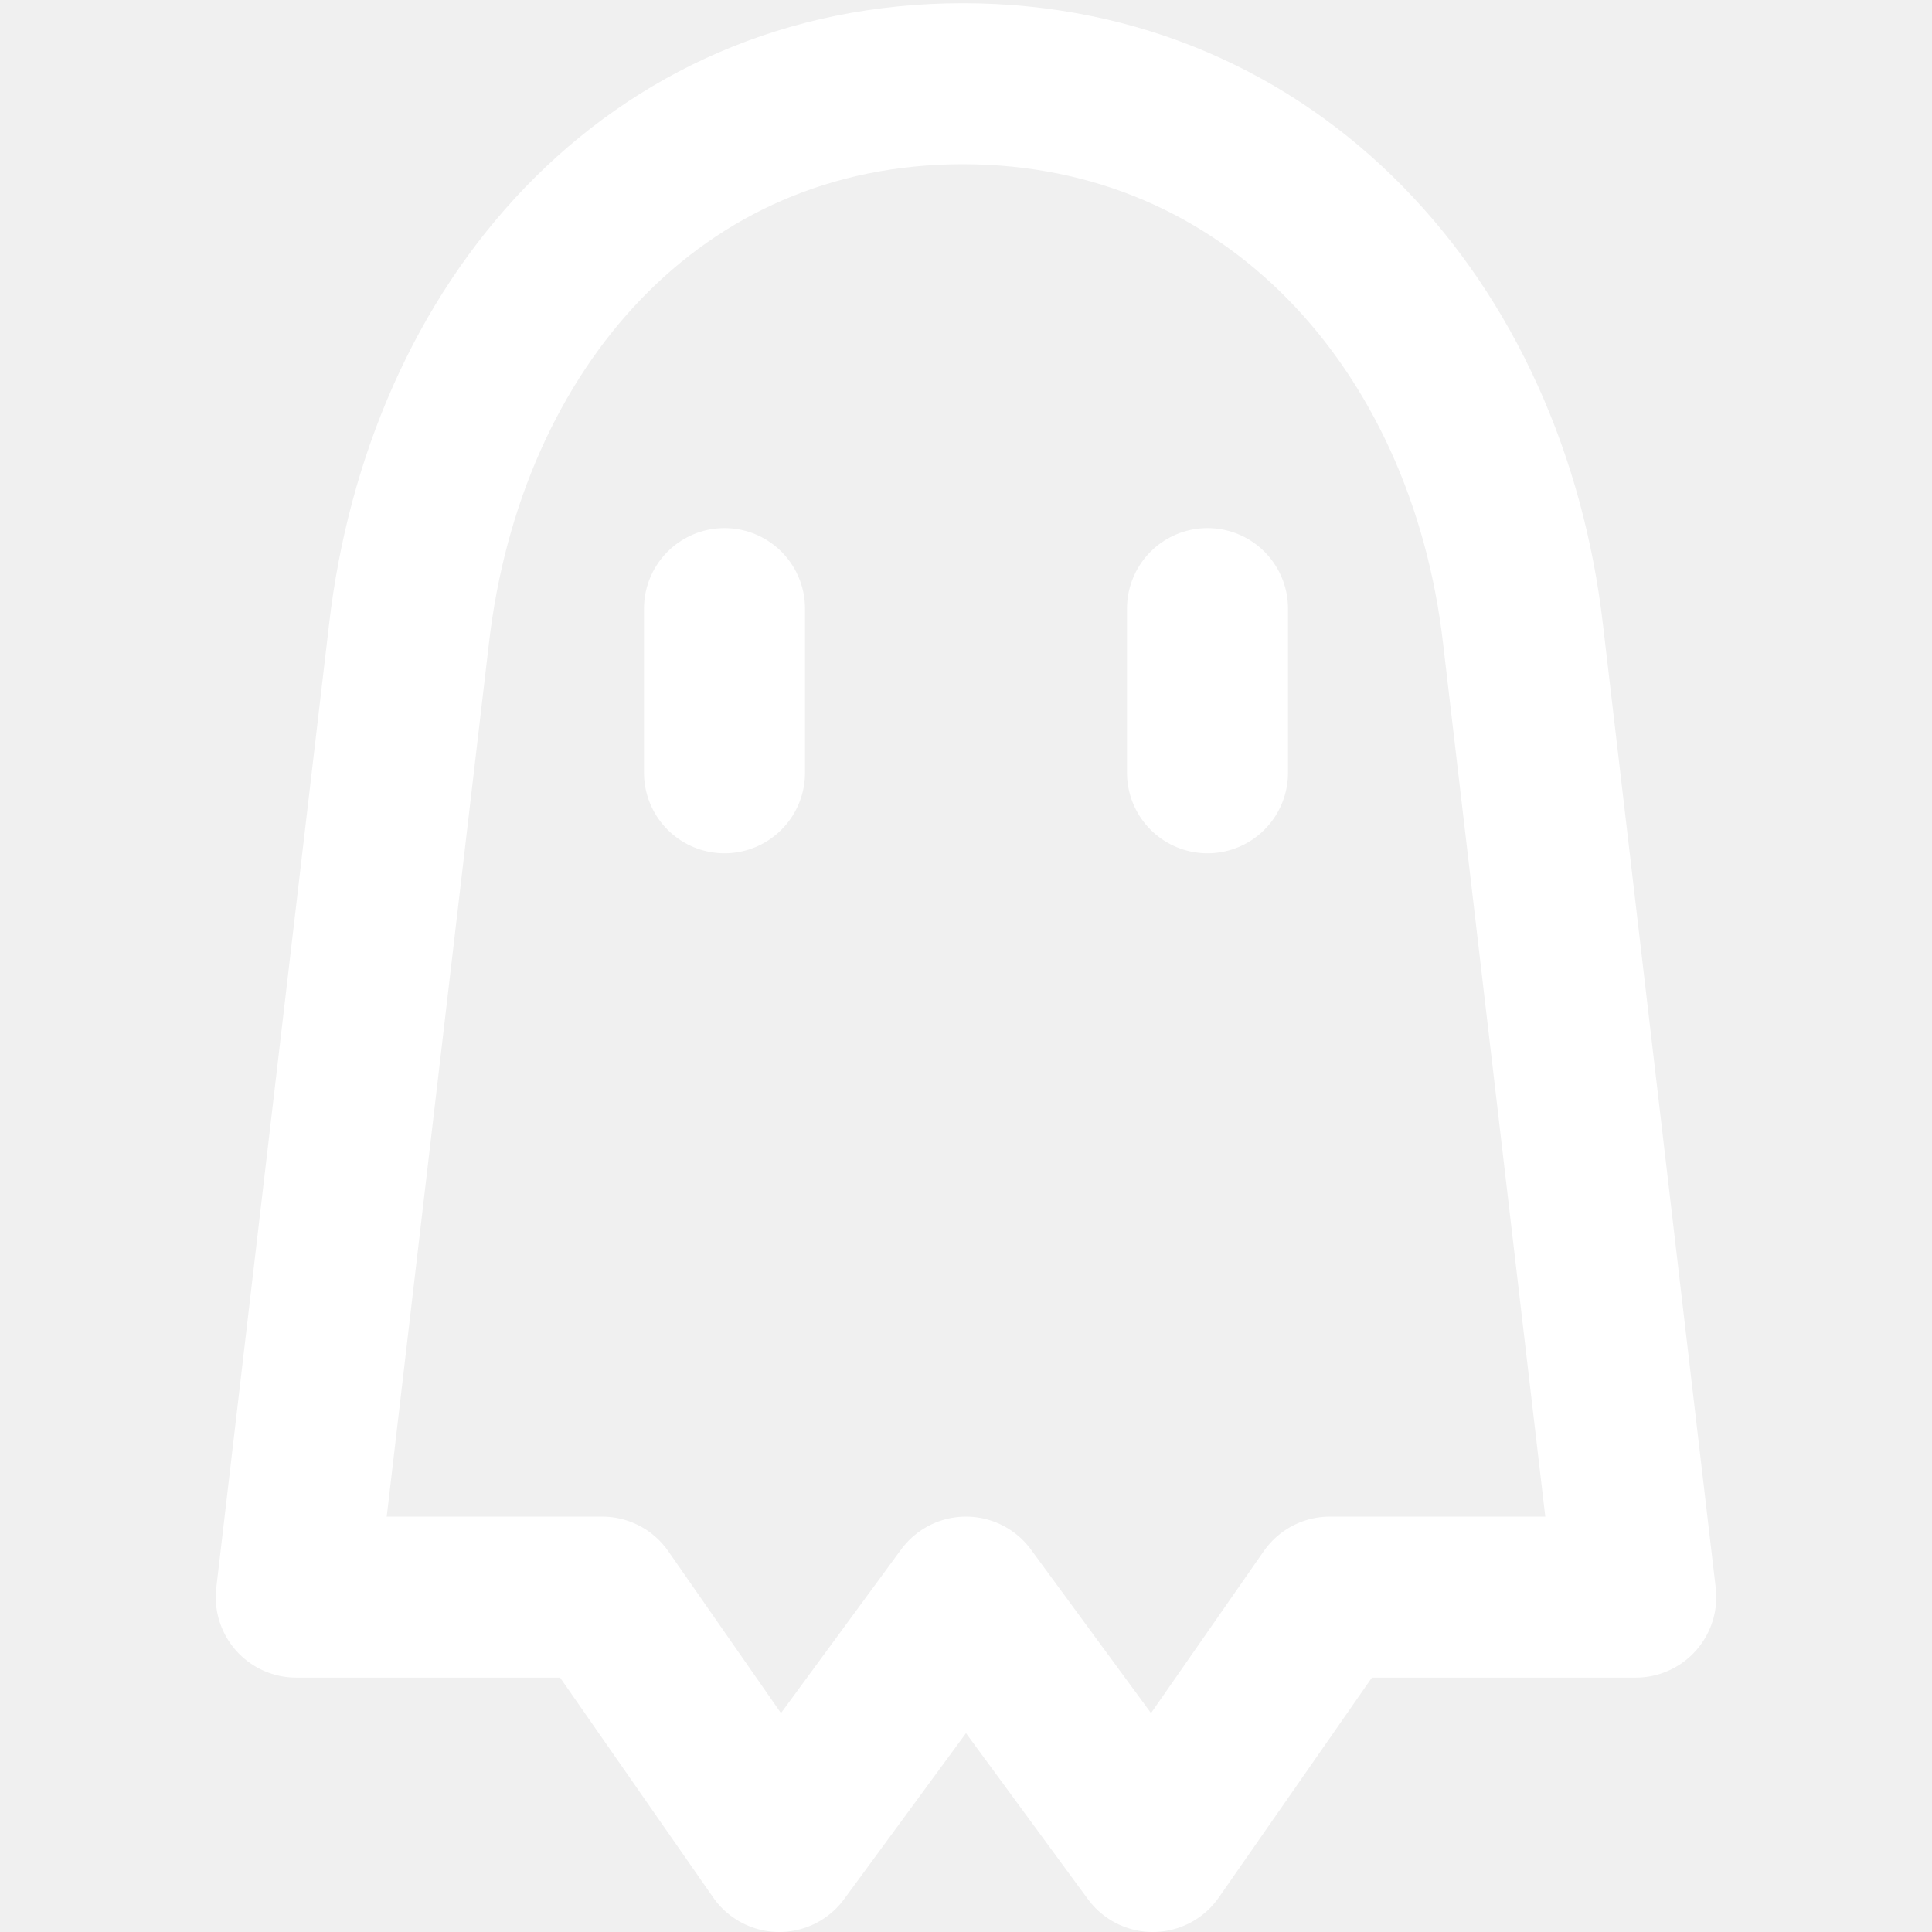
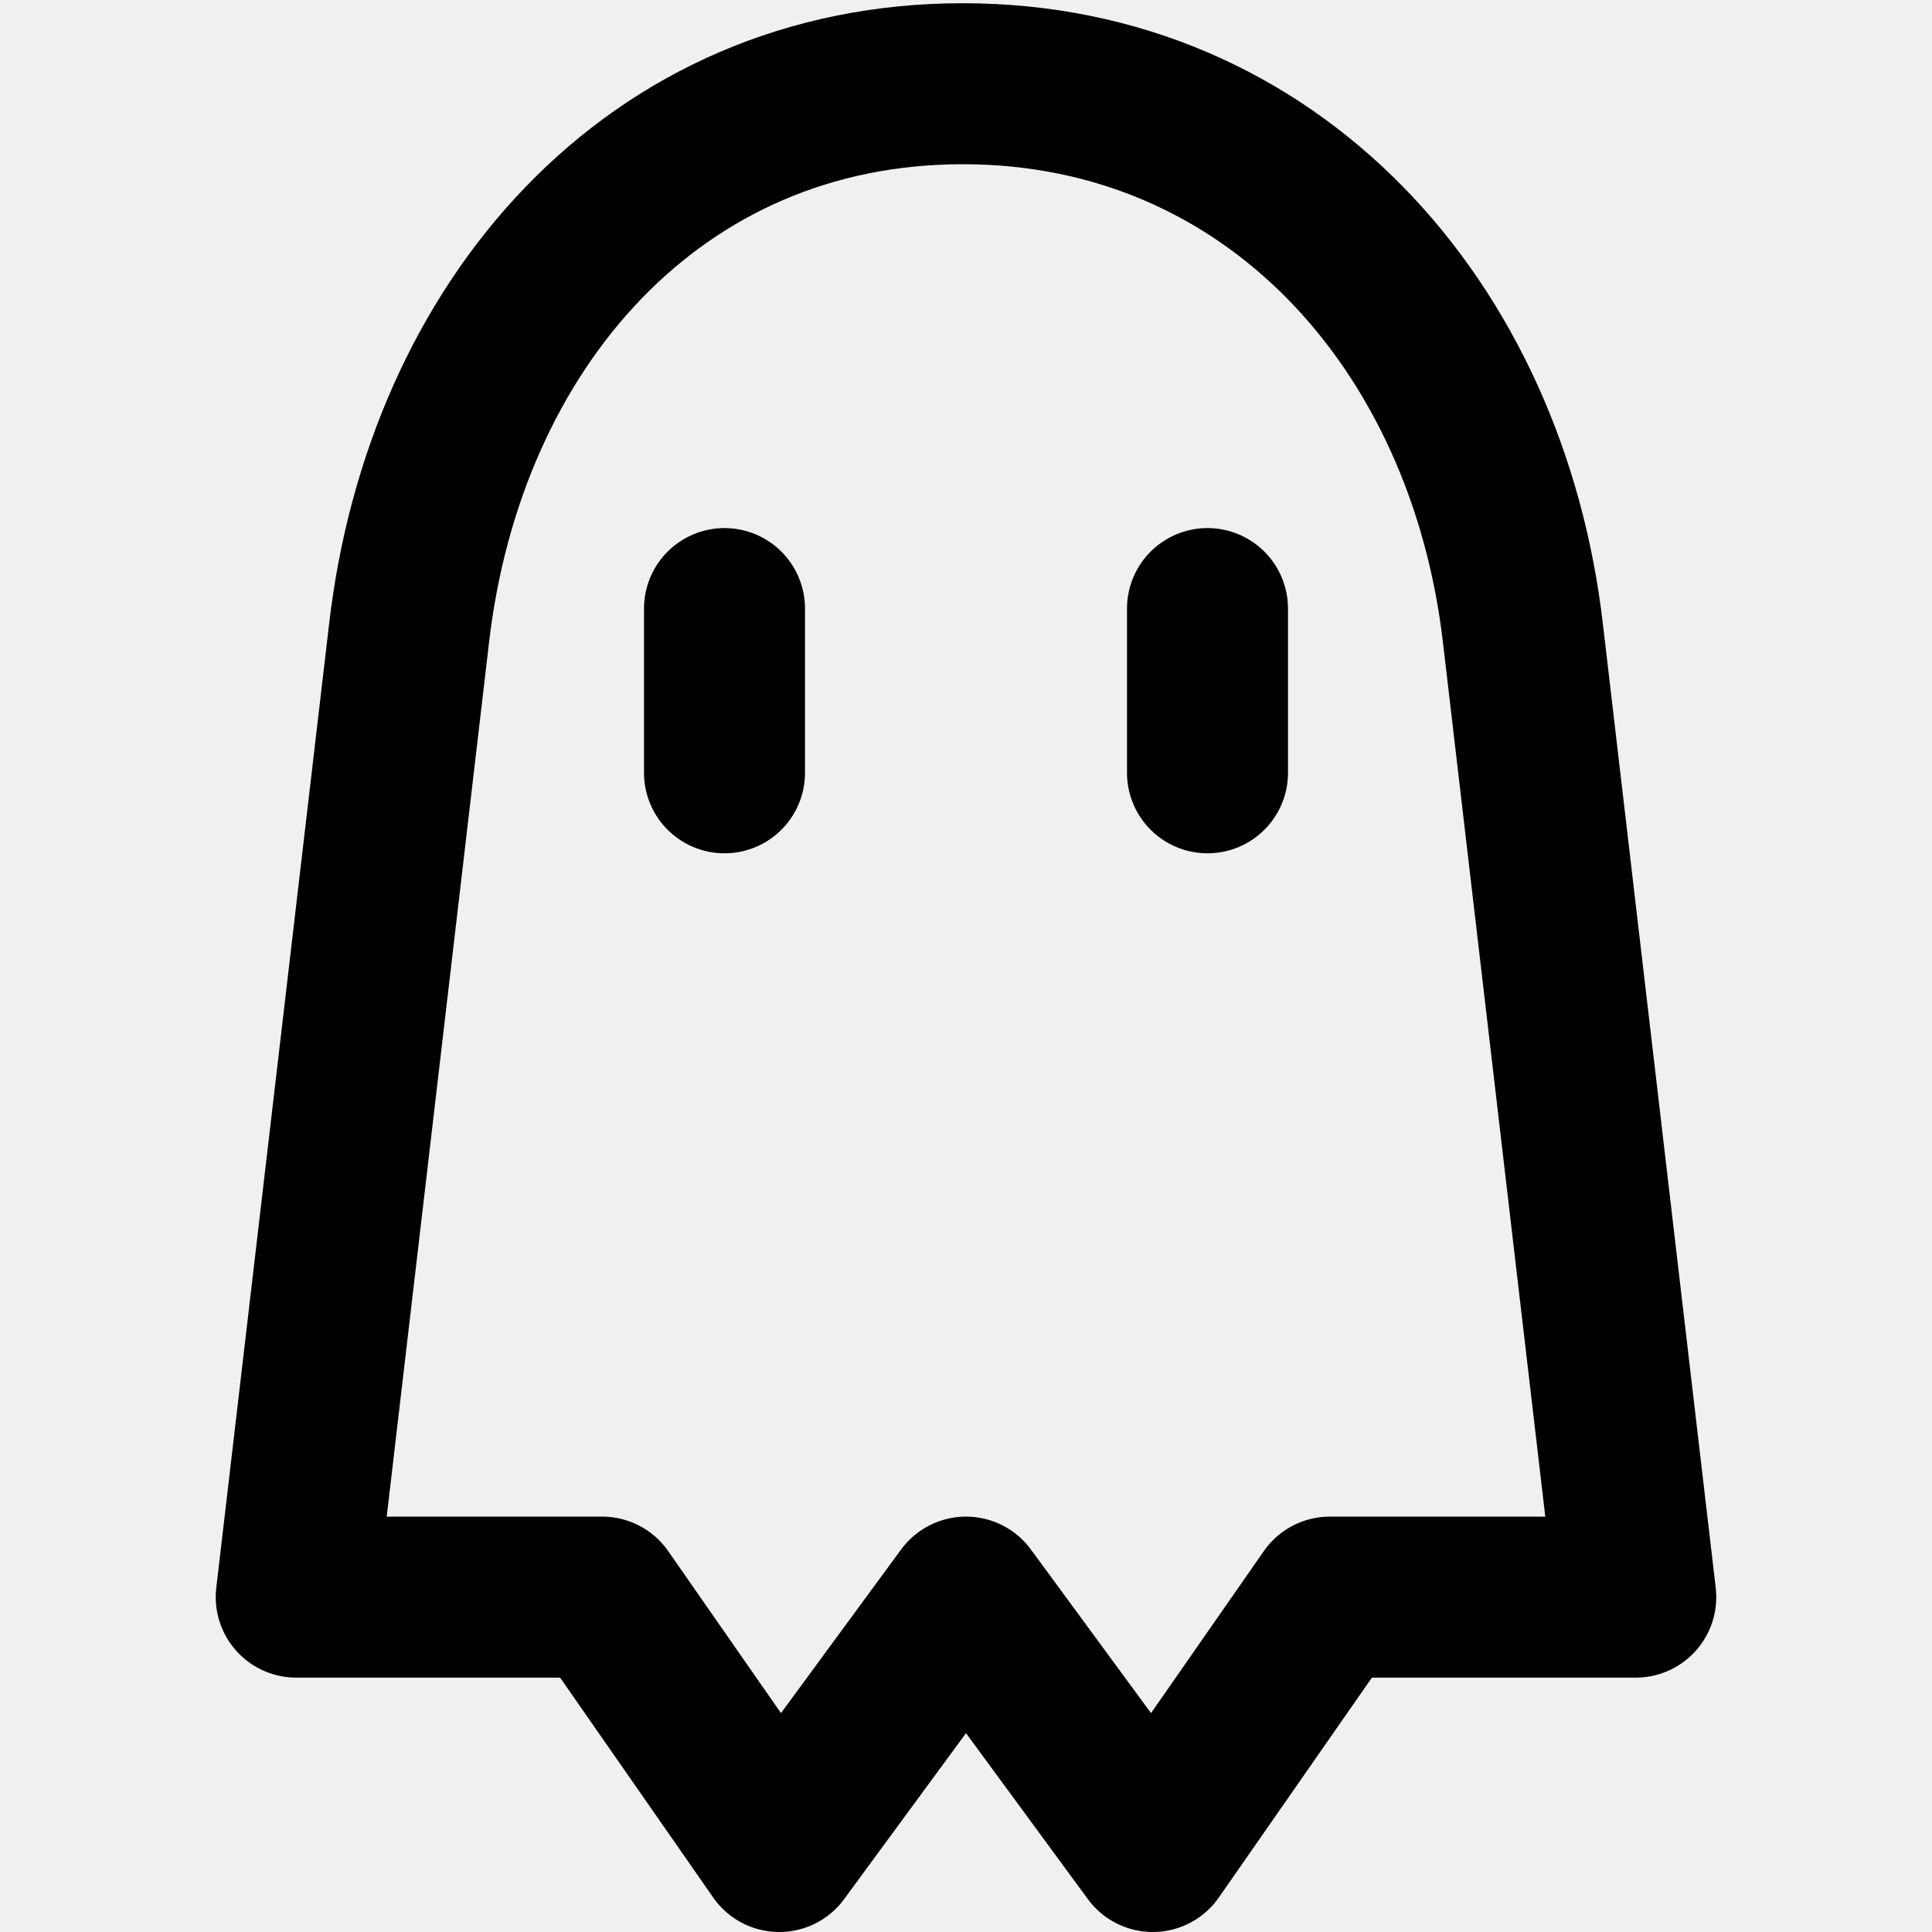
<svg xmlns="http://www.w3.org/2000/svg" viewBox="0 0 600 600">
-   <g fill="none" stroke="#fff" stroke-linecap="round" stroke-linejoin="round" stroke-width="50">
+   <g fill="none" stroke="currentColor" stroke-linecap="round" stroke-linejoin="round" stroke-width="50">
    <path d="M508 496h-95l-55 79-58-79-58 79-55-79H92l35-299c11-96 76-171 172-171s163 75 174 171z" />
    <path d="M225 240v-51" />
    <path d="M375 240v-51" />
  </g>
</svg>
